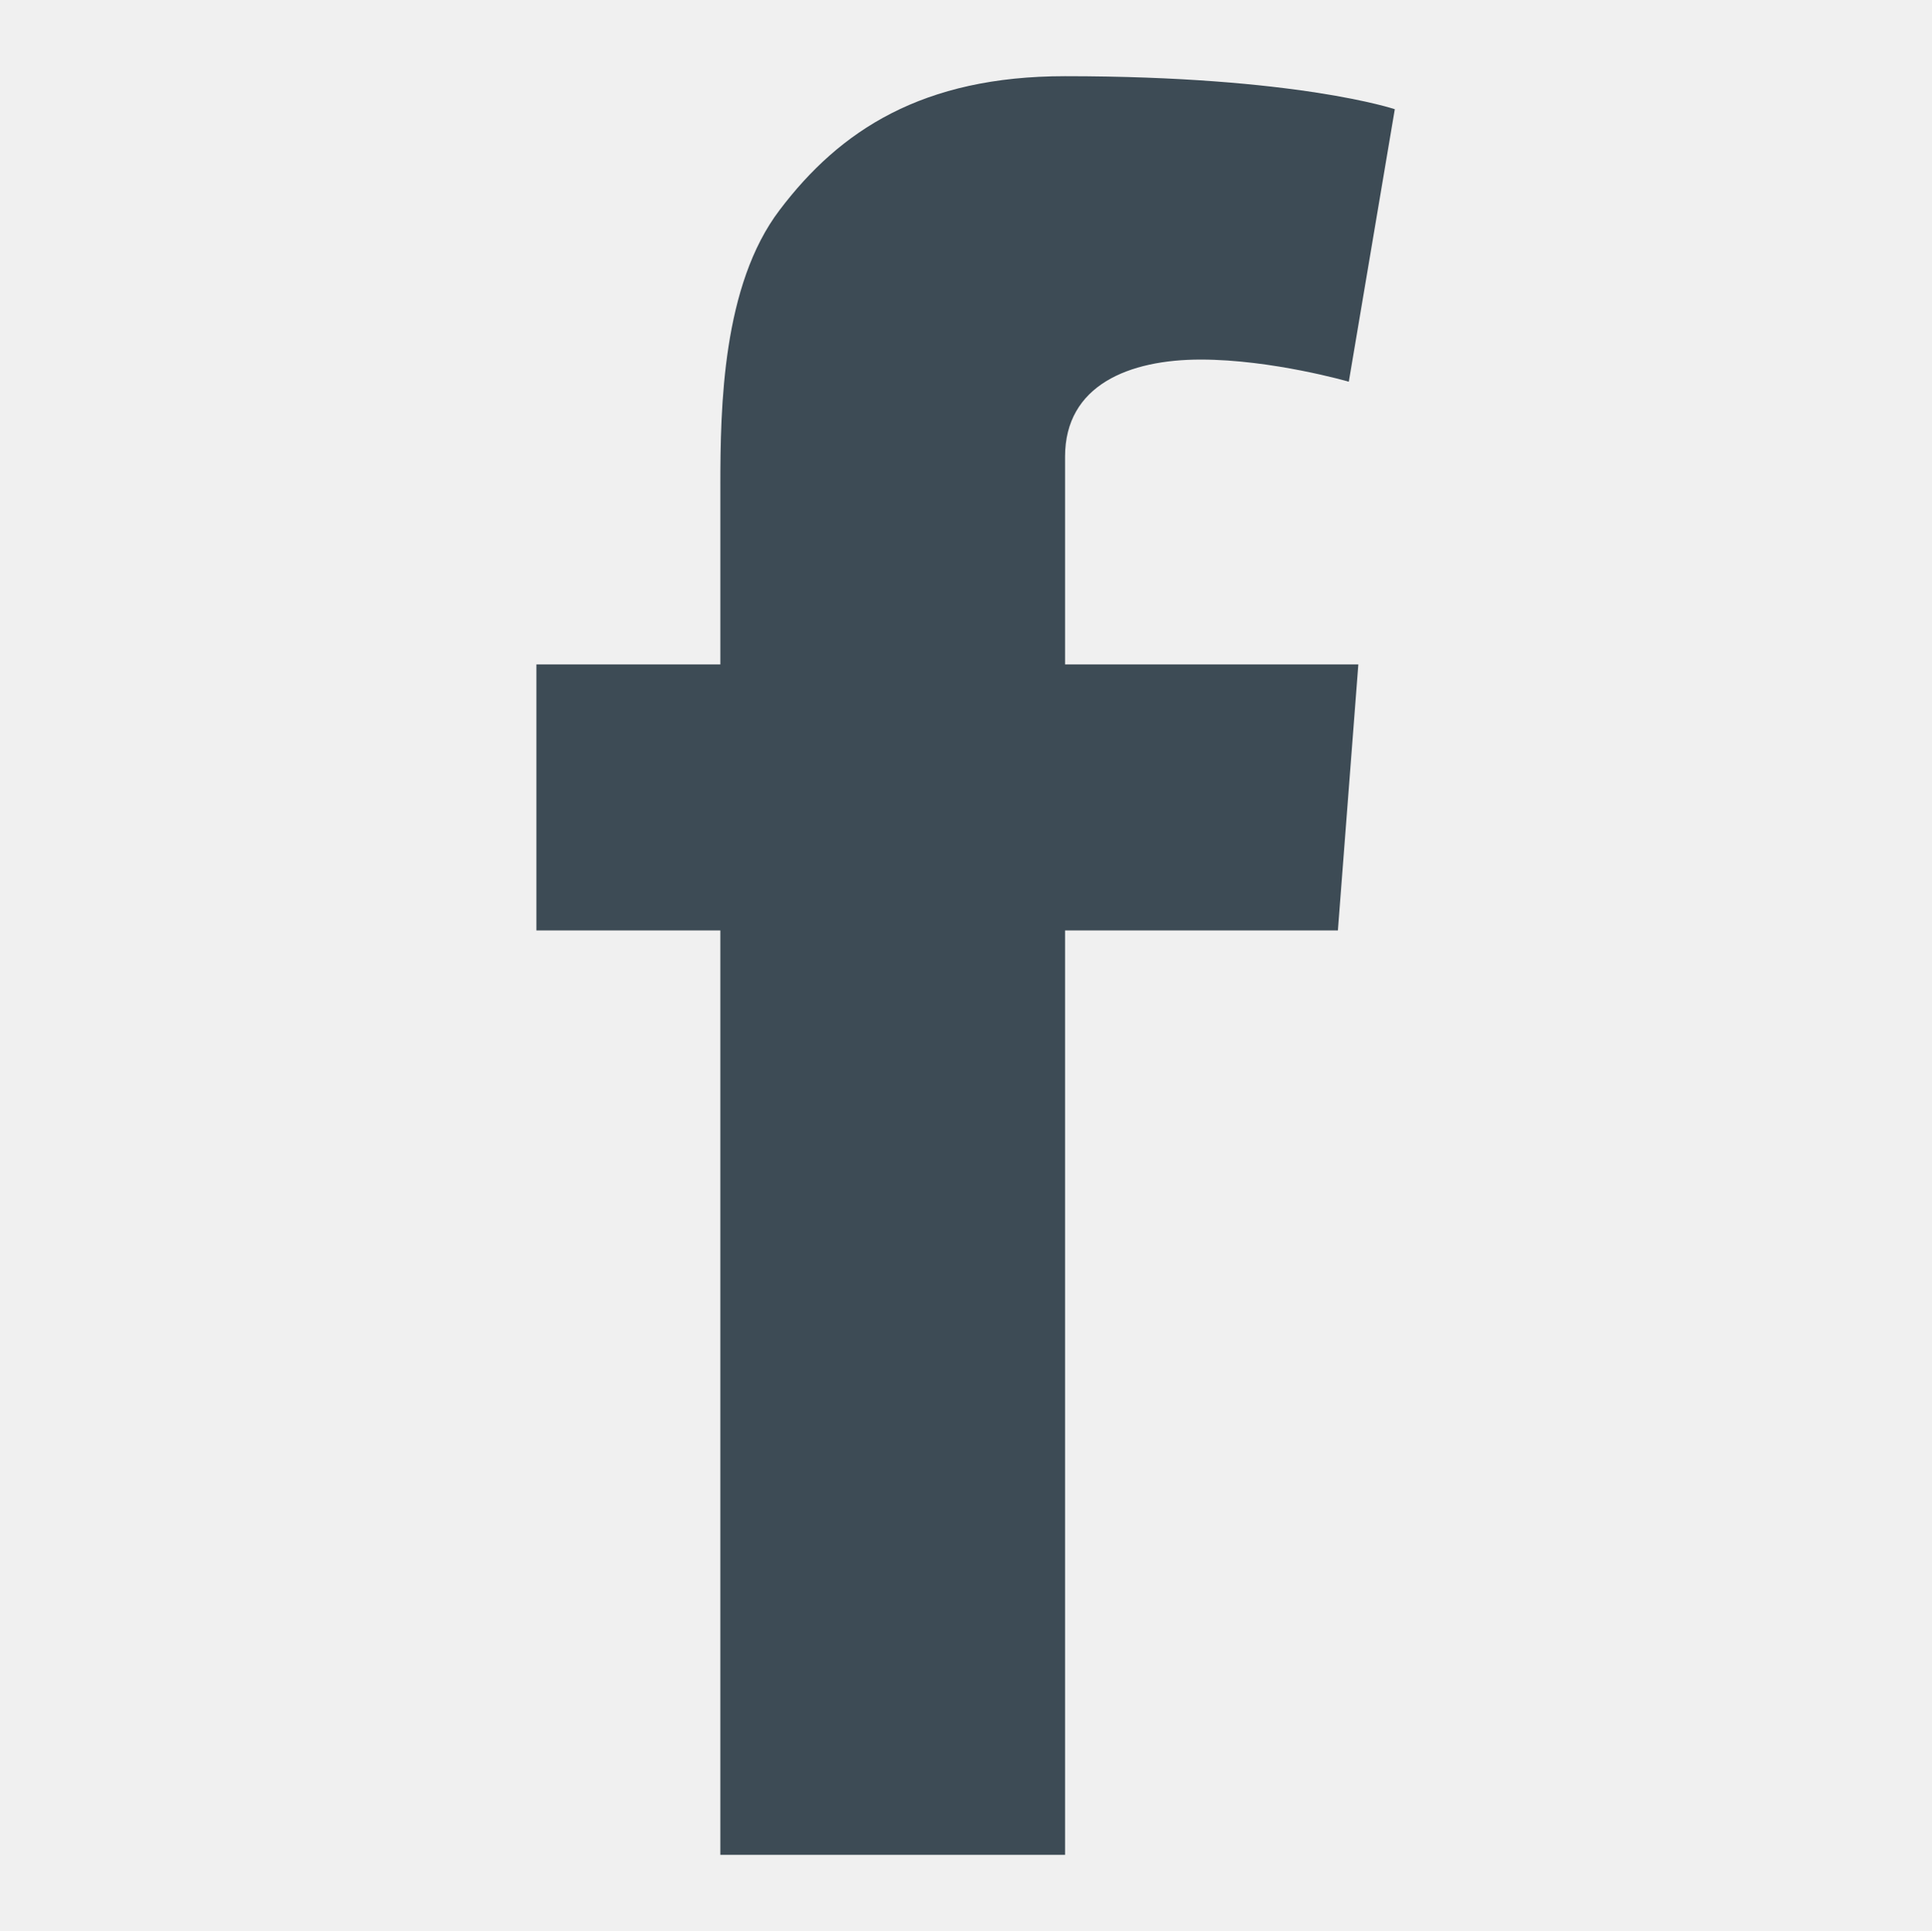
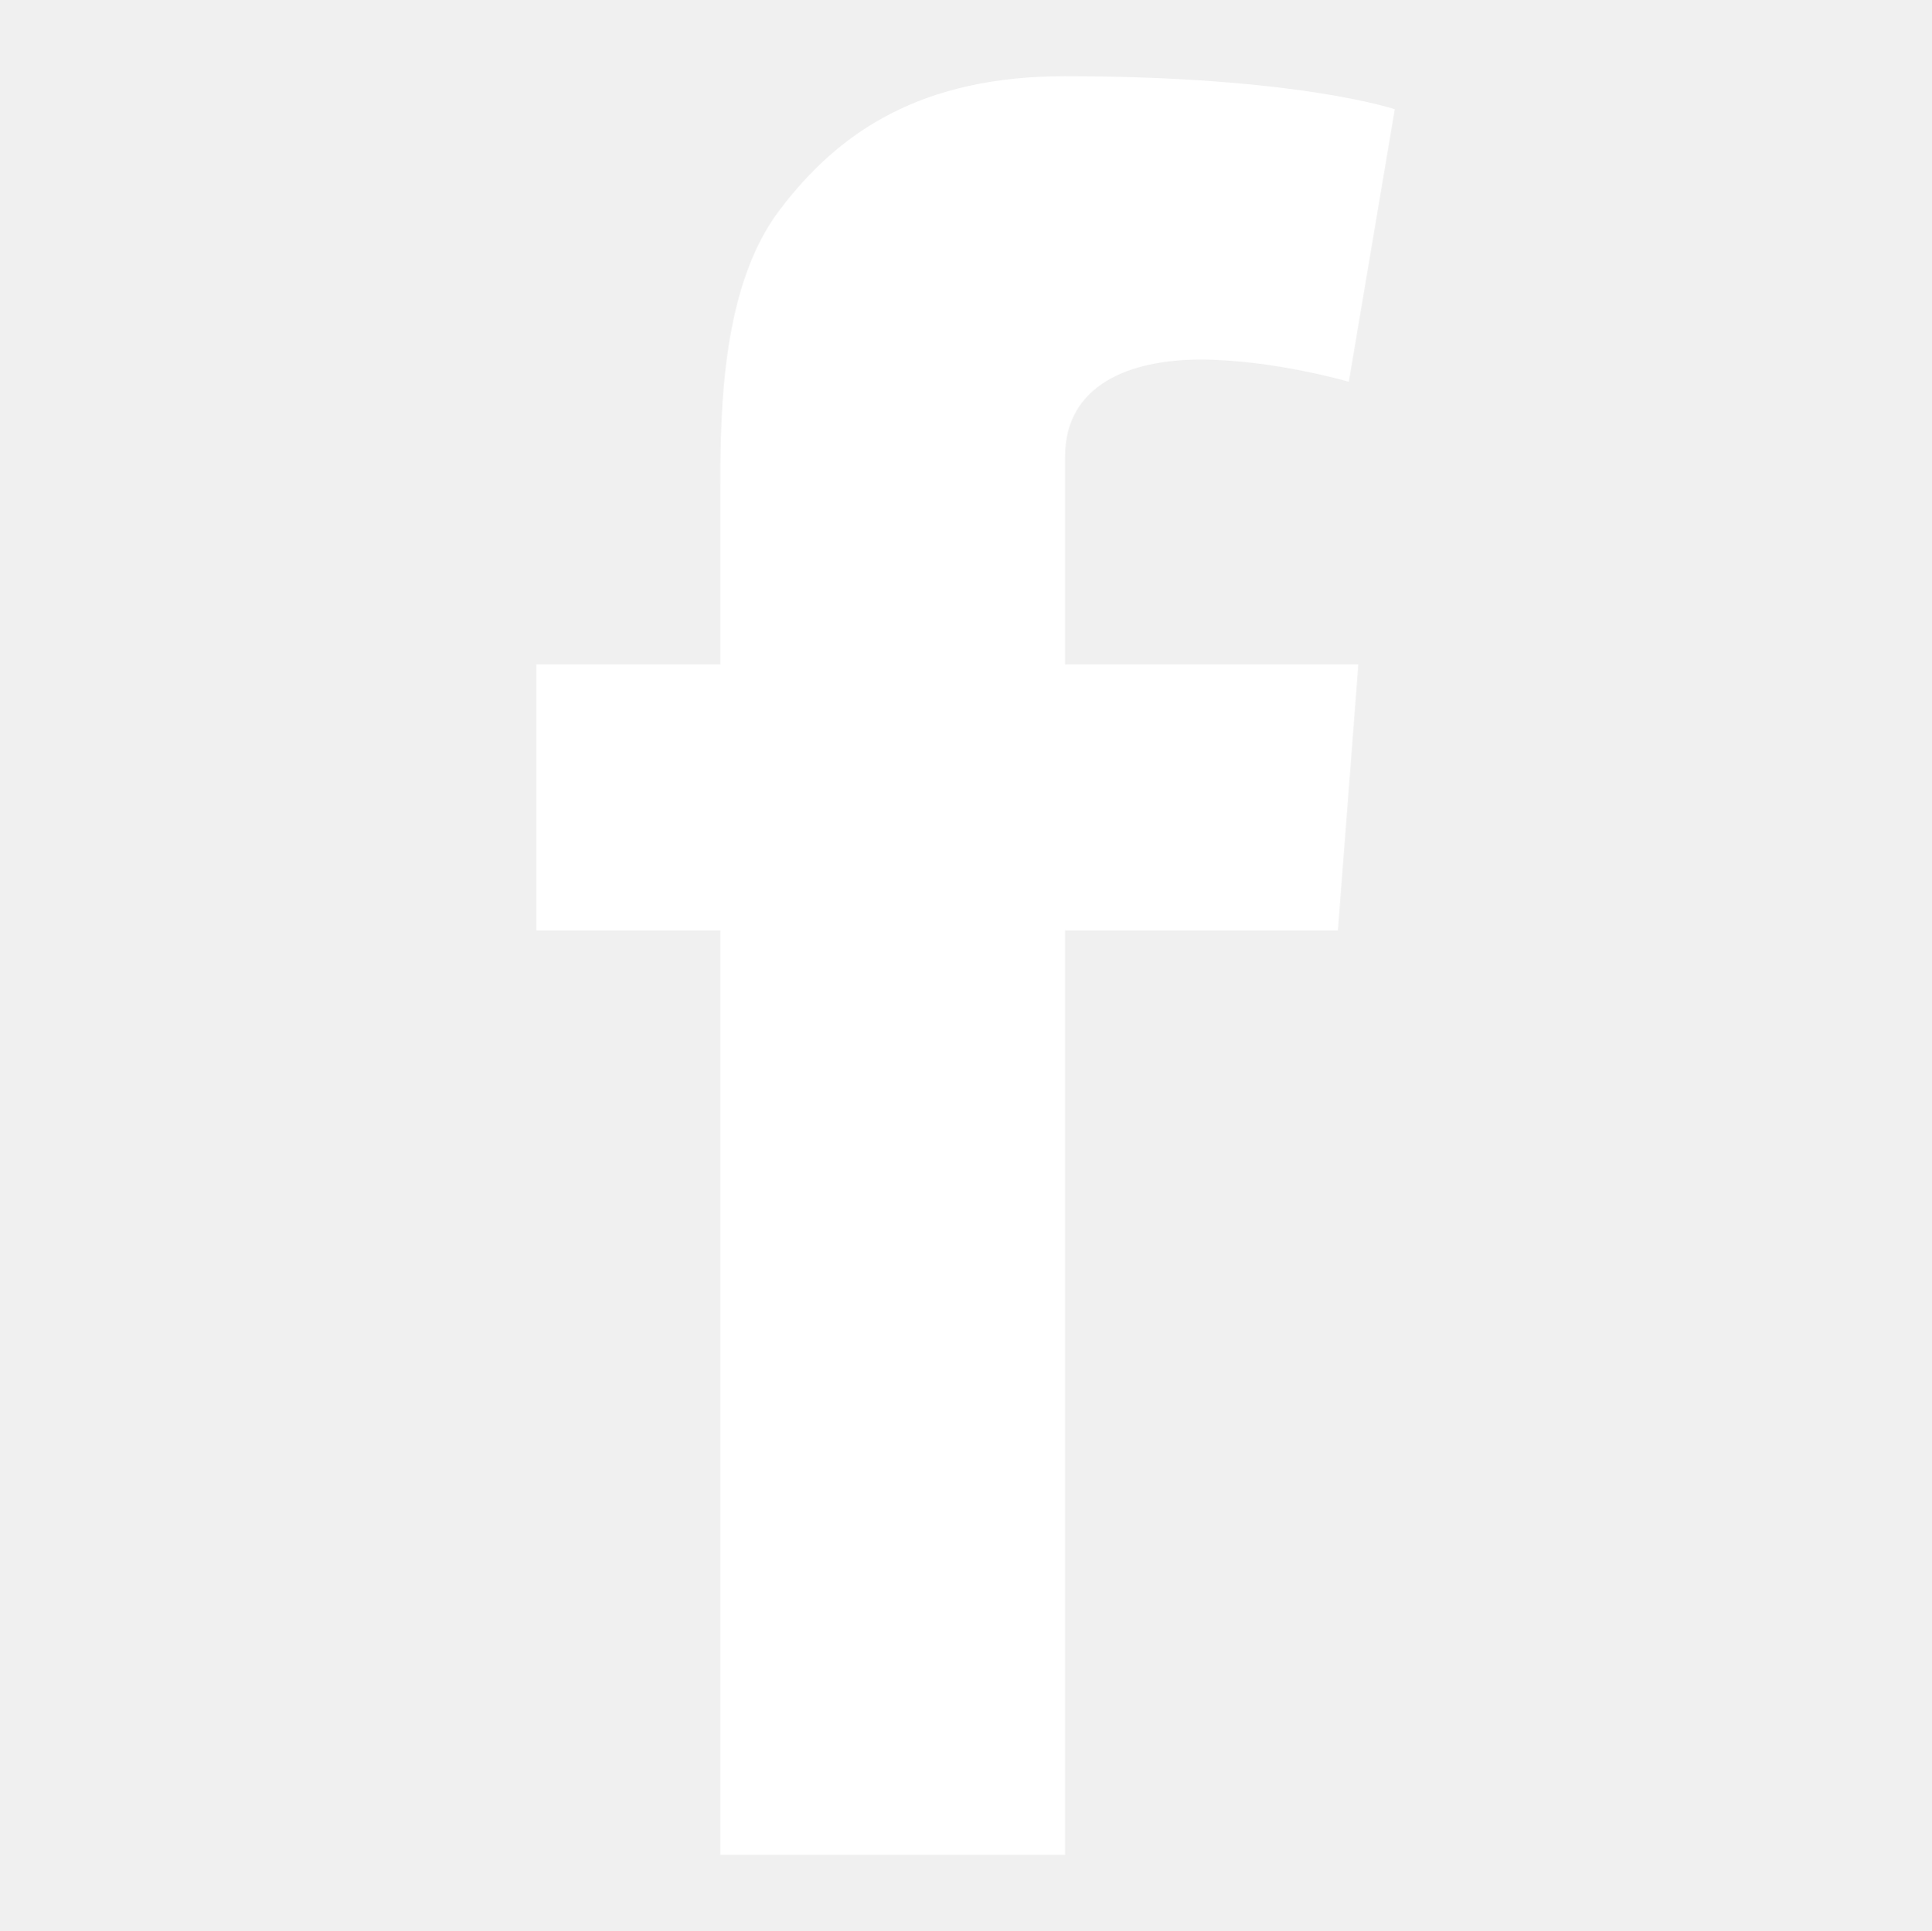
<svg xmlns="http://www.w3.org/2000/svg" version="1.1" id="Layer_1" x="0px" y="0px" width="283.465px" height="283.464px" viewBox="0 0 283.465 283.464" enable-background="new 0 0 283.465 283.464" xml:space="preserve">
-   <path fill="#3D4B55" d="M78.732,97.532h27V85.283v-12v-2.001c0-11.55,0.298-29.4,8.698-40.449c8.85-11.702,21-19.65,41.901-19.65  c34.048,0,48.4,4.849,48.4,4.849l-6.75,40.001c0,0-11.25-3.251-21.75-3.251s-19.9,3.75-19.9,14.25v4.25v14.001v12.249h43.048  l-3,39.05h-40.048v135.7h-50.6v-135.7h-27v-39.05H78.732z" />
+   <path fill="#FFFFFF" d="M78.732,97.532h27V85.283v-12v-2.001c0-11.55,0.298-29.4,8.698-40.449c8.85-11.702,21-19.65,41.901-19.65  c34.048,0,48.4,4.849,48.4,4.849l-6.75,40.001c0,0-11.25-3.251-21.75-3.251s-19.9,3.75-19.9,14.25v4.25v14.001v12.249h43.048  l-3,39.05h-40.048v135.7h-50.6v-135.7h-27V97.532L78.732,97.532z" />
</svg>
